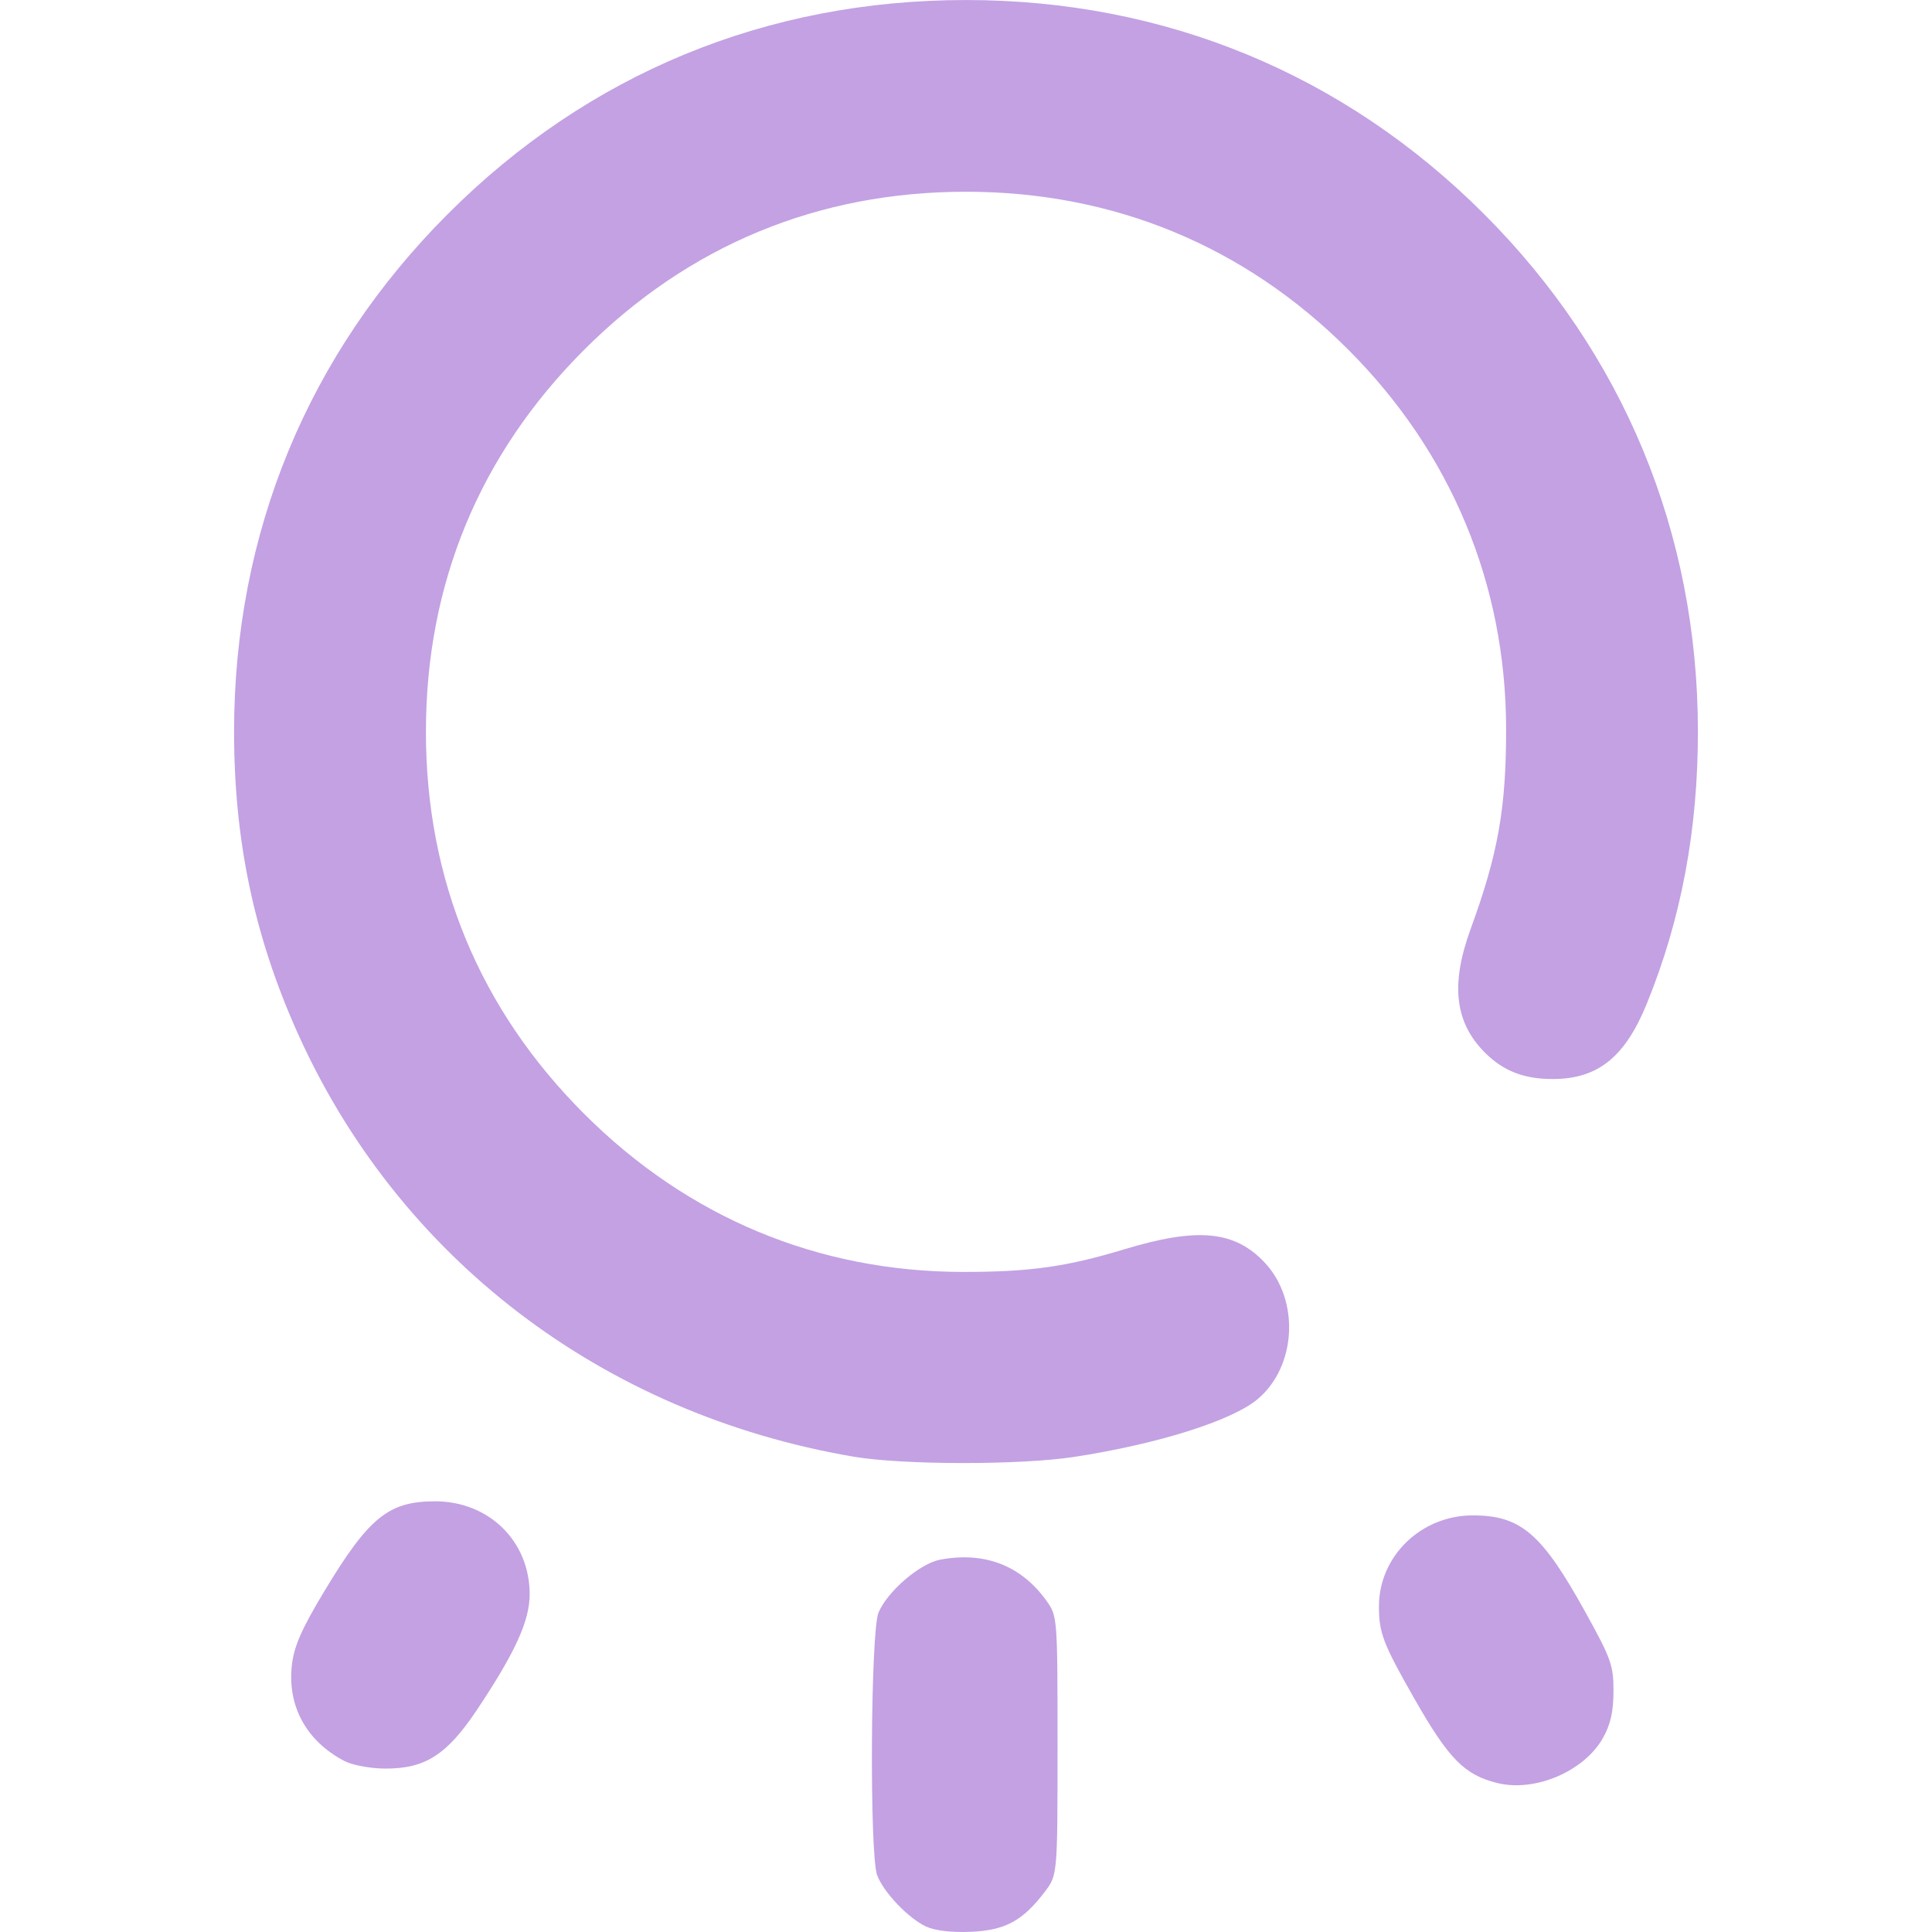
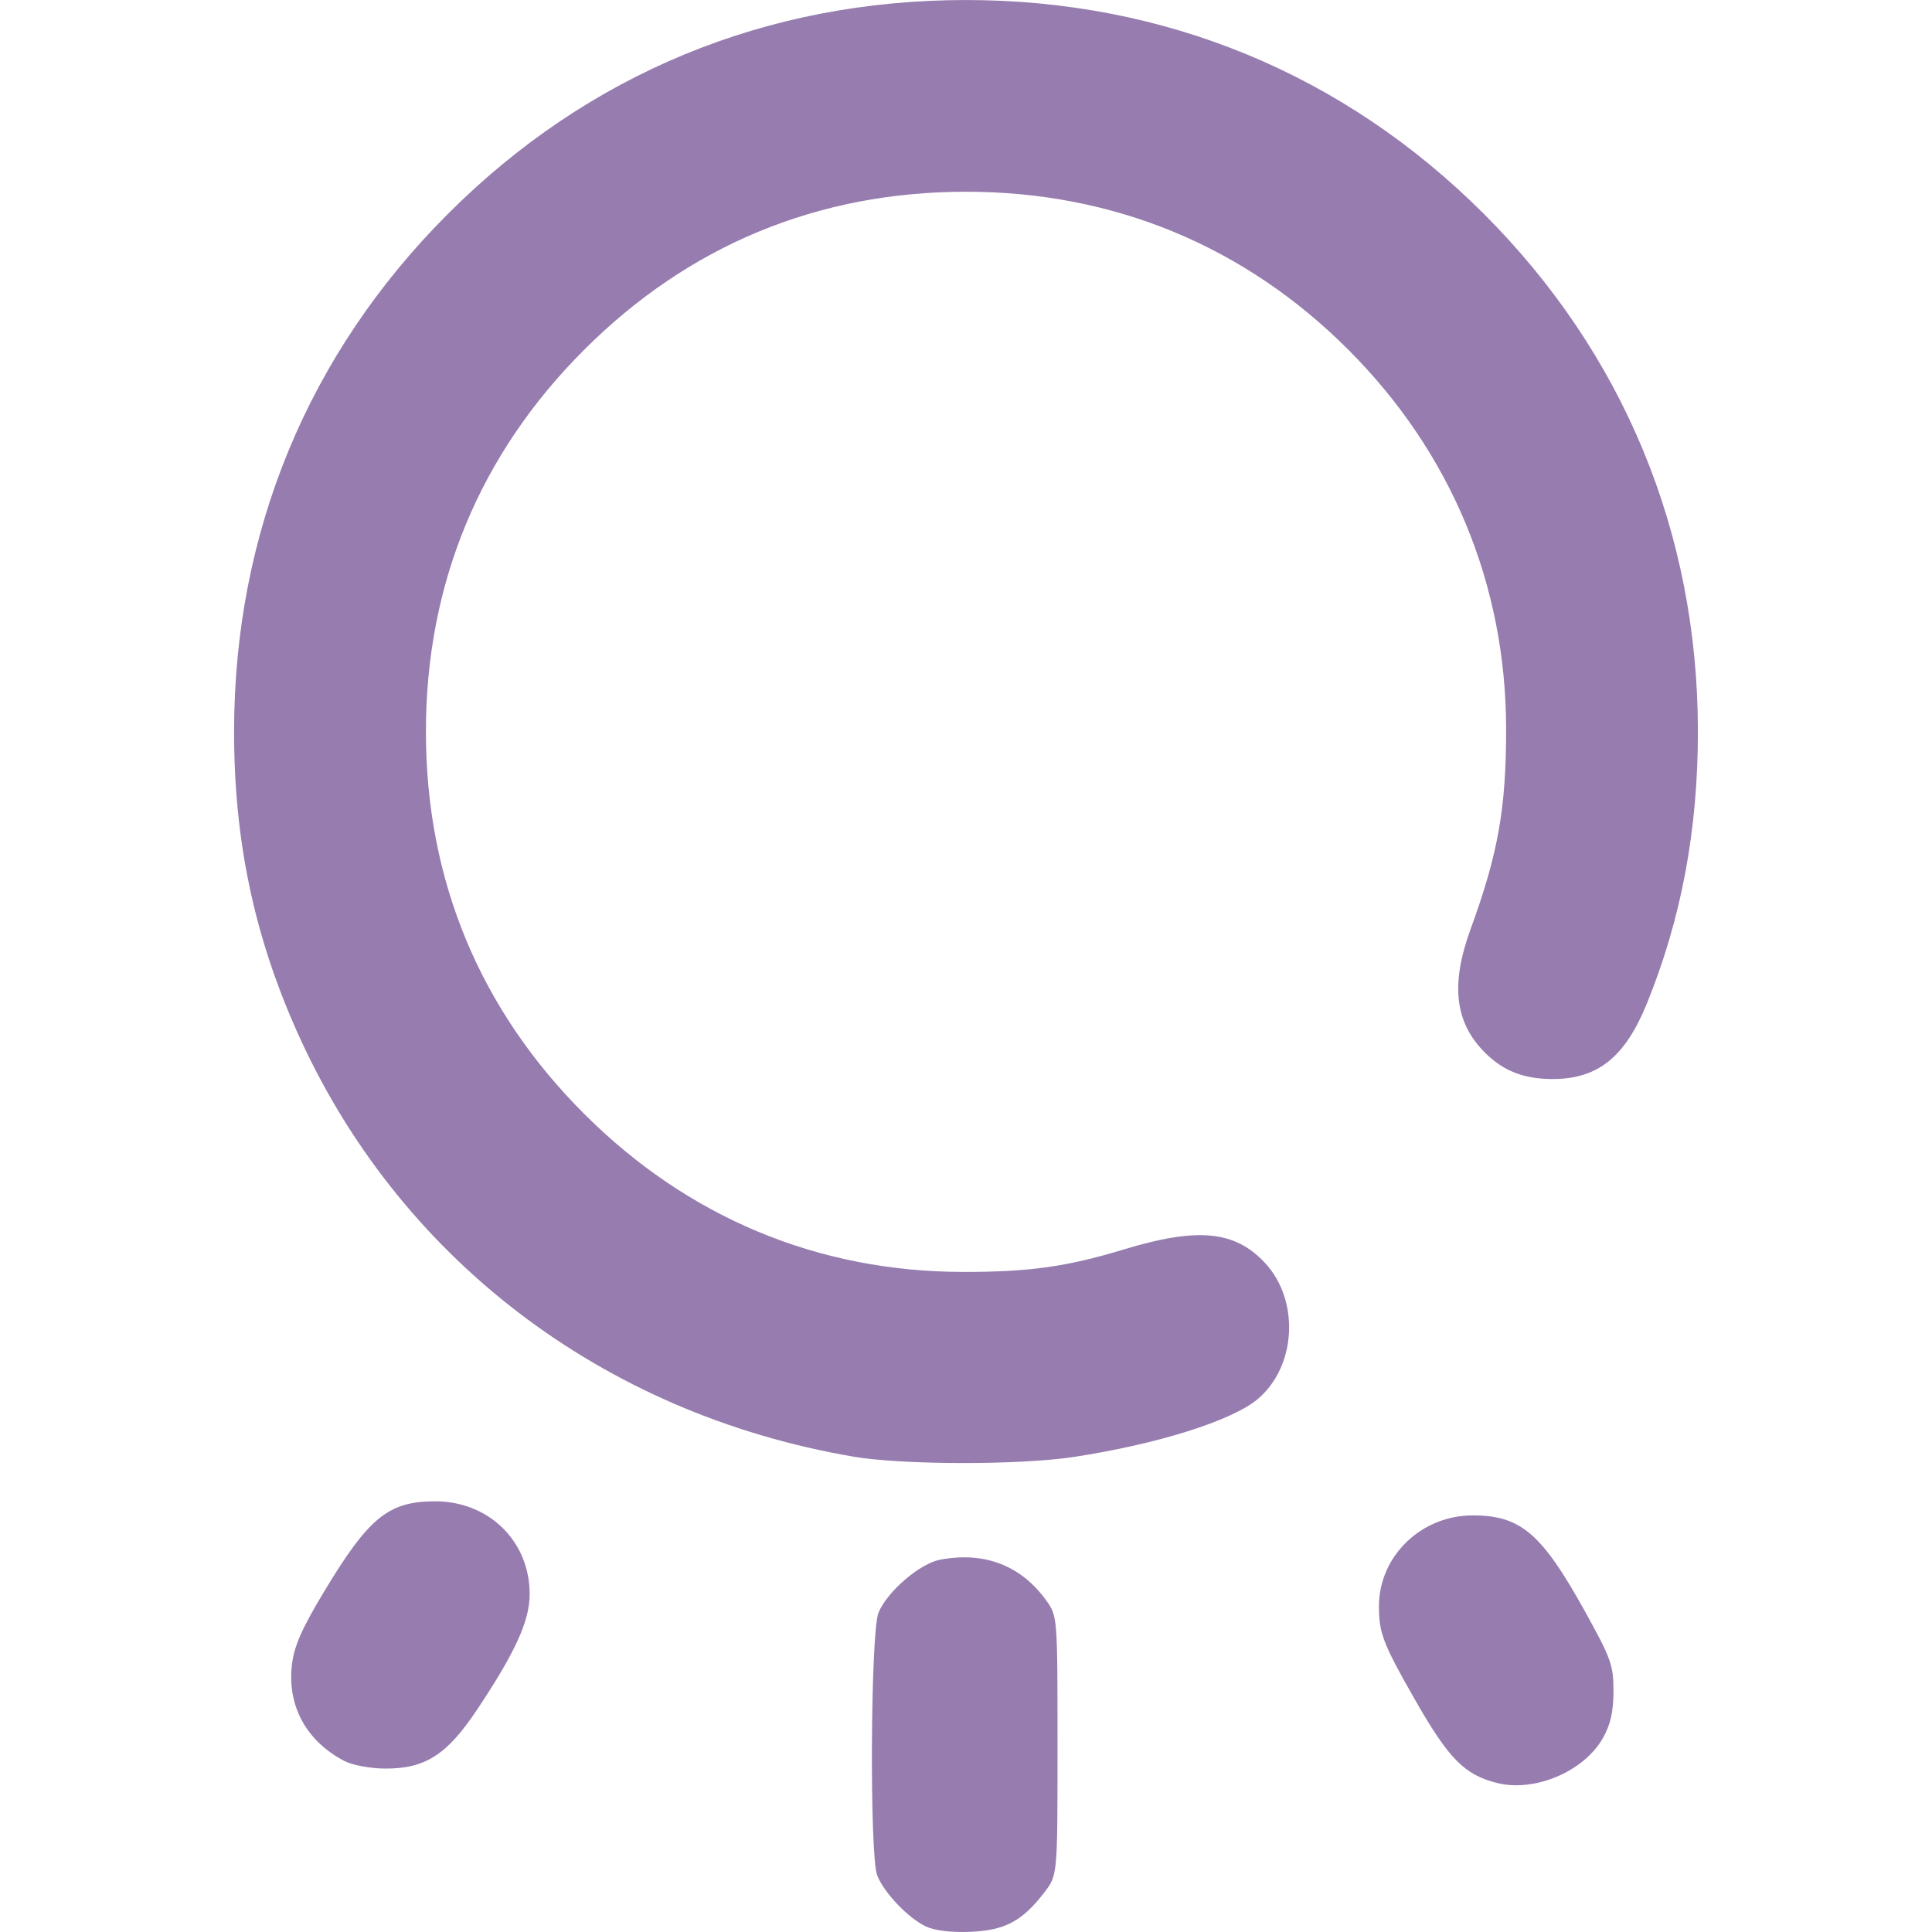
<svg xmlns="http://www.w3.org/2000/svg" xmlns:xlink="http://www.w3.org/1999/xlink" width="512" height="512" viewBox="0 0 135.467 135.467" version="1.1" id="svg1" xml:space="preserve">
  <defs id="defs1">
    <linearGradient id="linearGradient8">
-       <stop style="stop-color:#c3a1e3;stop-opacity:1;" offset="0" id="stop8" />
-       <stop style="stop-color:#c3a1e3;stop-opacity:1" offset="1" id="stop9" />
+       <stop style="stop-color:#977caf;stop-opacity:1;" offset="0" id="stop8" />
+       <stop style="stop-color:#977caf;stop-opacity:1" offset="1" id="stop9" />
    </linearGradient>
    <linearGradient xlink:href="#linearGradient8" id="linearGradient9" x1="63.346" y1="198.606" x2="122.798" y2="198.606" gradientUnits="userSpaceOnUse" gradientTransform="translate(0.7788462,-83.33654)" />
  </defs>
  <g id="layer1" transform="matrix(1.165759,0,0,1.165759,-58.65043,-80.56182)">
    <path style="fill:url(#linearGradient9);fill-opacity:1" d="m 106.016,184.986 c -1.072,-0.499 -2.556,-2.055 -2.946,-3.09 -0.466,-1.237 -0.398,-14.652 0.081,-15.795 0.535,-1.279 2.489,-2.955 3.711,-3.184 2.678,-0.502 4.88,0.353 6.402,2.487 0.647,0.907 0.655,1.012 0.655,8.701 0,7.783 0,7.783 -0.775,8.8 -1.328,1.741 -2.373,2.305 -4.439,2.395 -1.144,0.05 -2.161,-0.069 -2.687,-0.314 z m 34.368,-8.631 c -1.983,-0.484 -2.941,-1.457 -5.002,-5.078 -1.887,-3.314 -2.131,-3.95 -2.131,-5.552 0,-3.014 2.534,-5.471 5.642,-5.471 2.886,0 4.151,1.083 6.753,5.779 1.571,2.836 1.716,3.241 1.712,4.798 -0.003,1.235 -0.178,2.006 -0.638,2.819 -1.132,1.999 -4.078,3.257 -6.335,2.705 z m -69.363,-1.329 c -2.296,-1.208 -3.444,-3.322 -3.15,-5.8 0.132,-1.115 0.598,-2.17 1.944,-4.406 2.68,-4.45 3.866,-5.413 6.666,-5.413 3.241,0 5.688,2.403 5.688,5.585 0,1.602 -0.866,3.503 -3.166,6.951 -1.816,2.722 -3.126,3.556 -5.557,3.539 -0.871,-0.006 -1.958,-0.211 -2.425,-0.457 z M 101.641,156.72 C 86.507,154.137 74.207,144.725 68.144,131.088 c -2.562,-5.762 -3.754,-11.467 -3.754,-17.964 0,-11.973 4.444,-22.735 12.867,-31.157 8.434,-8.434 19.157,-12.859 31.157,-12.859 11.96,0 22.736,4.451 31.151,12.866 8.393,8.393 12.856,19.172 12.871,31.083 0.007,5.946 -0.998,11.318 -3.07,16.41 -1.315,3.23 -2.952,4.541 -5.672,4.541 -1.72,0 -2.966,-0.485 -4.063,-1.583 -1.821,-1.821 -2.085,-4.102 -0.863,-7.448 1.649,-4.513 2.136,-7.263 2.132,-12.025 -0.008,-8.699 -3.309,-16.629 -9.497,-22.817 -6.239,-6.239 -14.123,-9.496 -22.989,-9.496 -8.9,0 -16.684,3.223 -22.973,9.512 -6.289,6.289 -9.512,14.073 -9.512,22.973 0,8.9 3.223,16.684 9.512,22.973 6.238,6.238 14.068,9.505 22.801,9.513 3.989,0.004 6.224,-0.309 9.668,-1.354 4.433,-1.345 6.674,-1.132 8.482,0.806 2.108,2.26 1.897,6.235 -0.436,8.198 -1.545,1.3 -6.027,2.71 -11.051,3.478 -3.247,0.496 -10.311,0.487 -13.264,-0.017 z" id="path8" />
  </g>
</svg>
